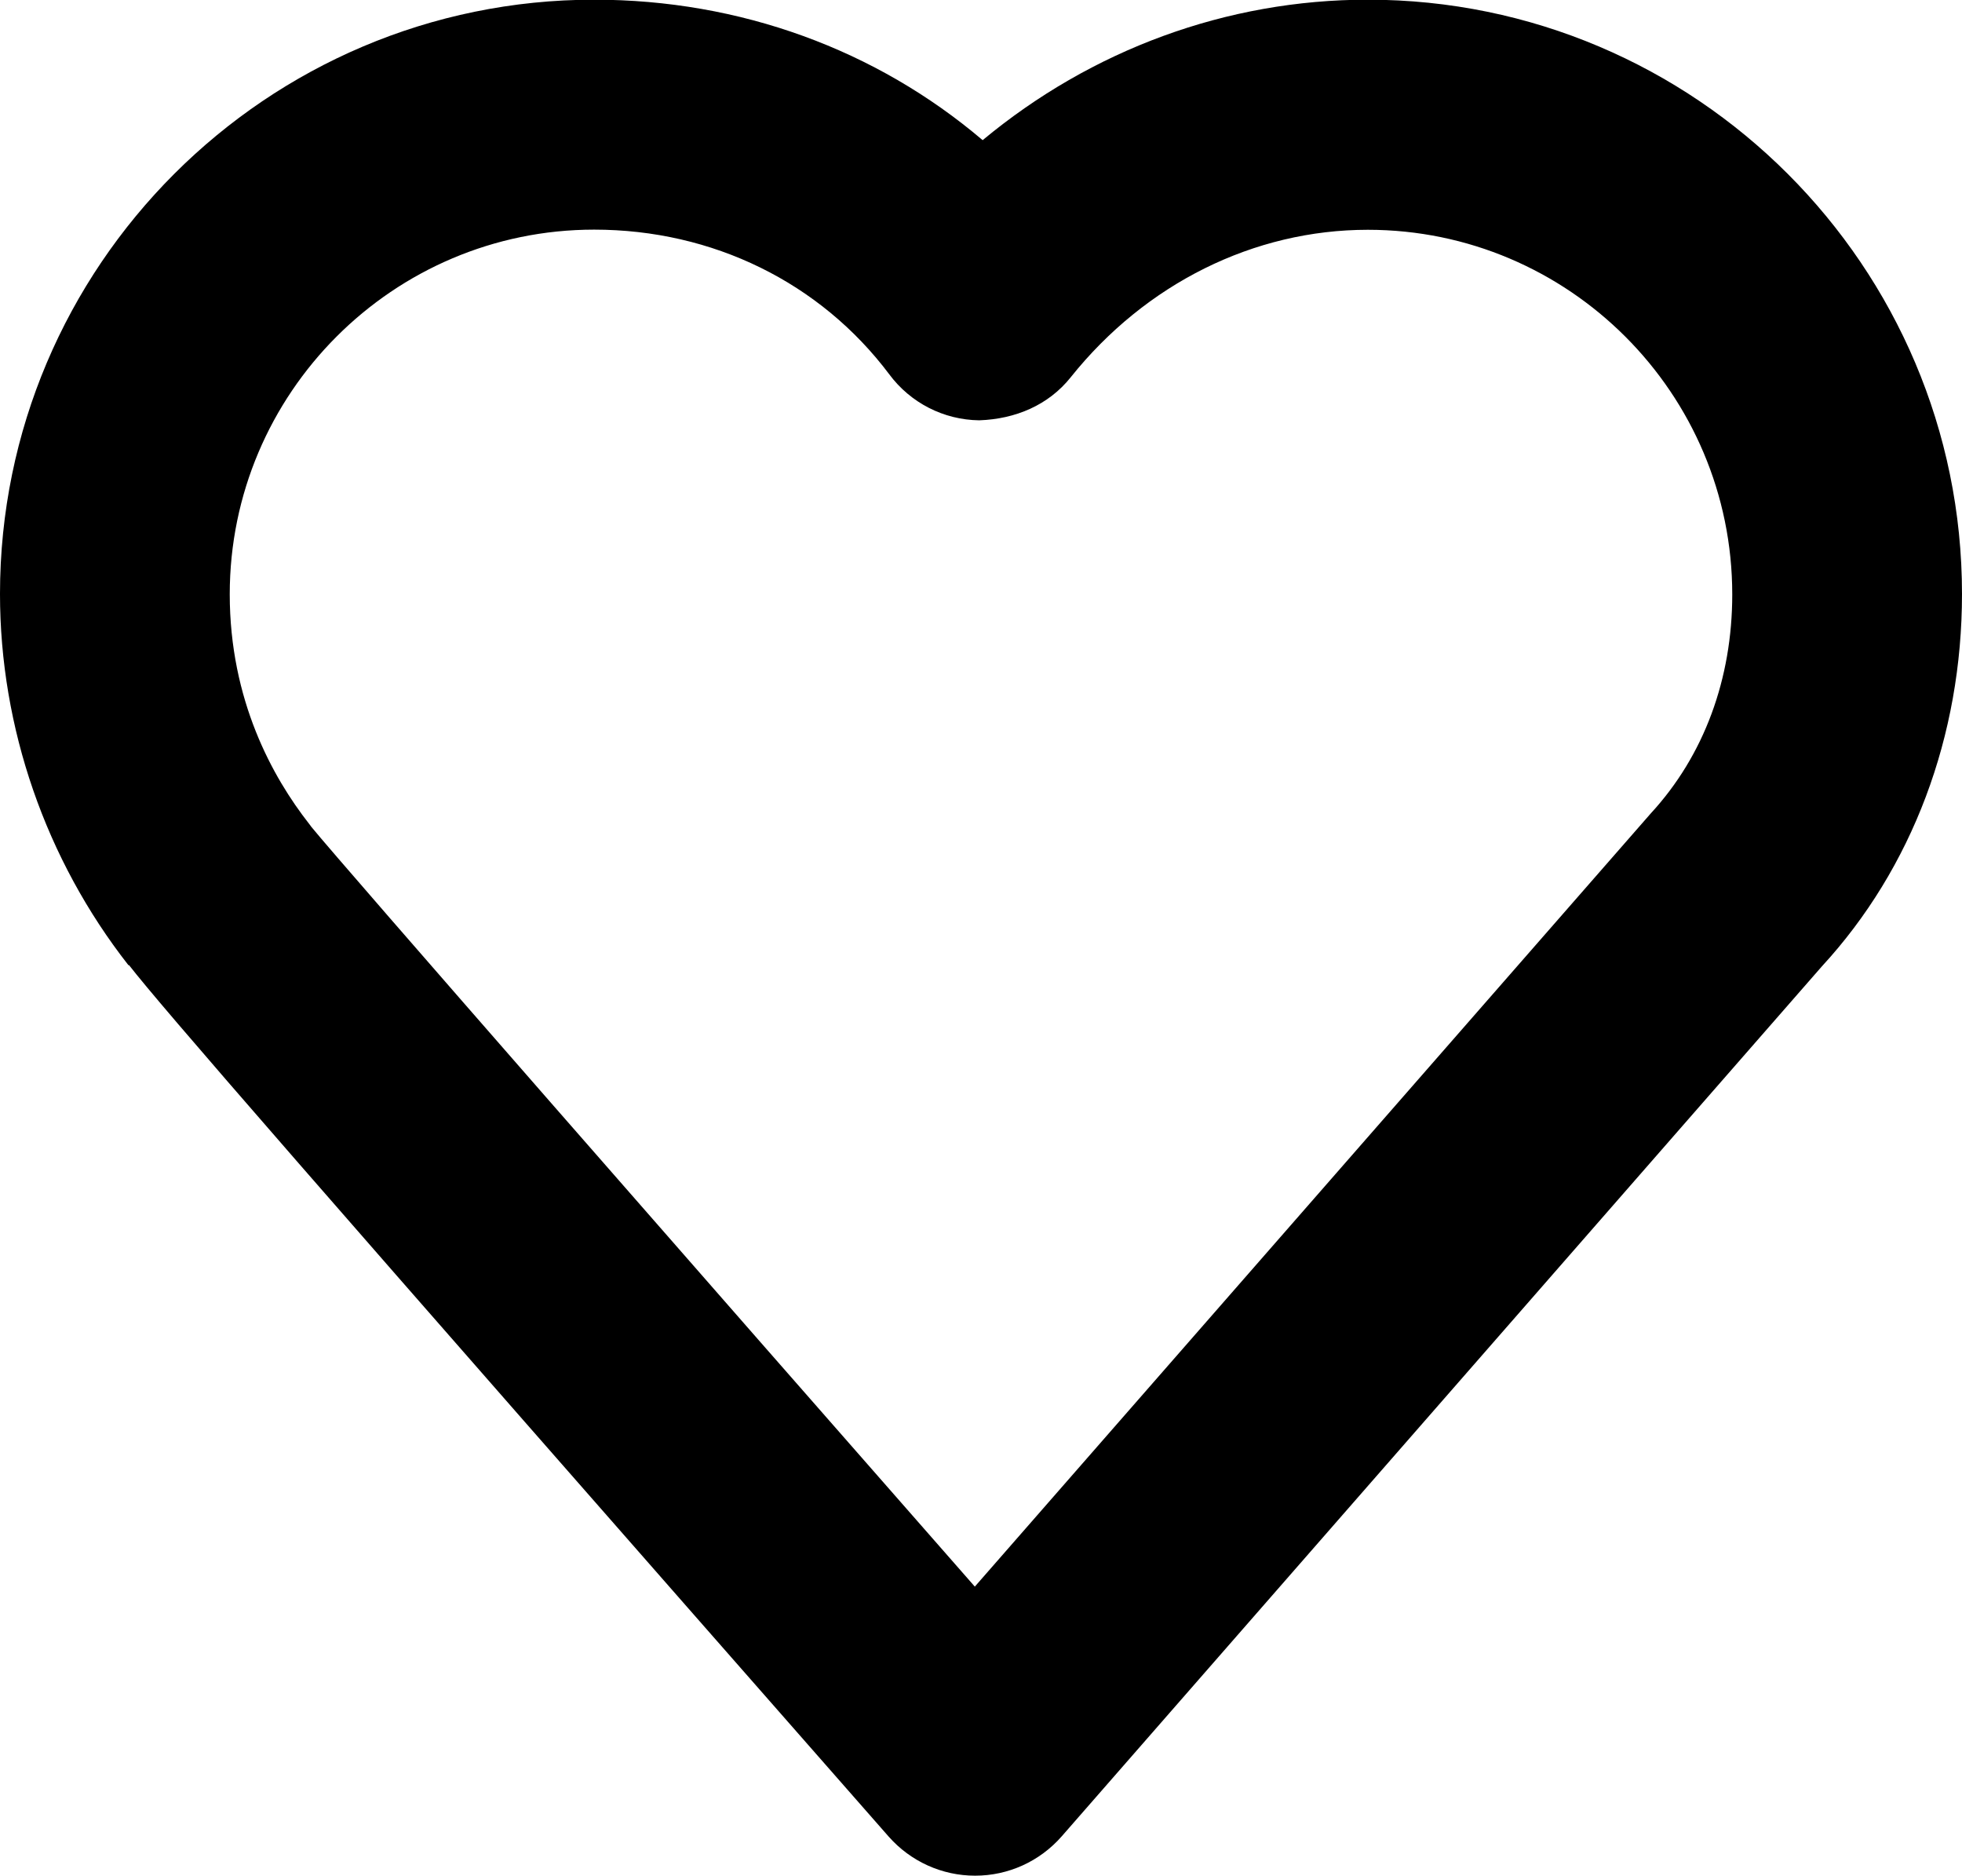
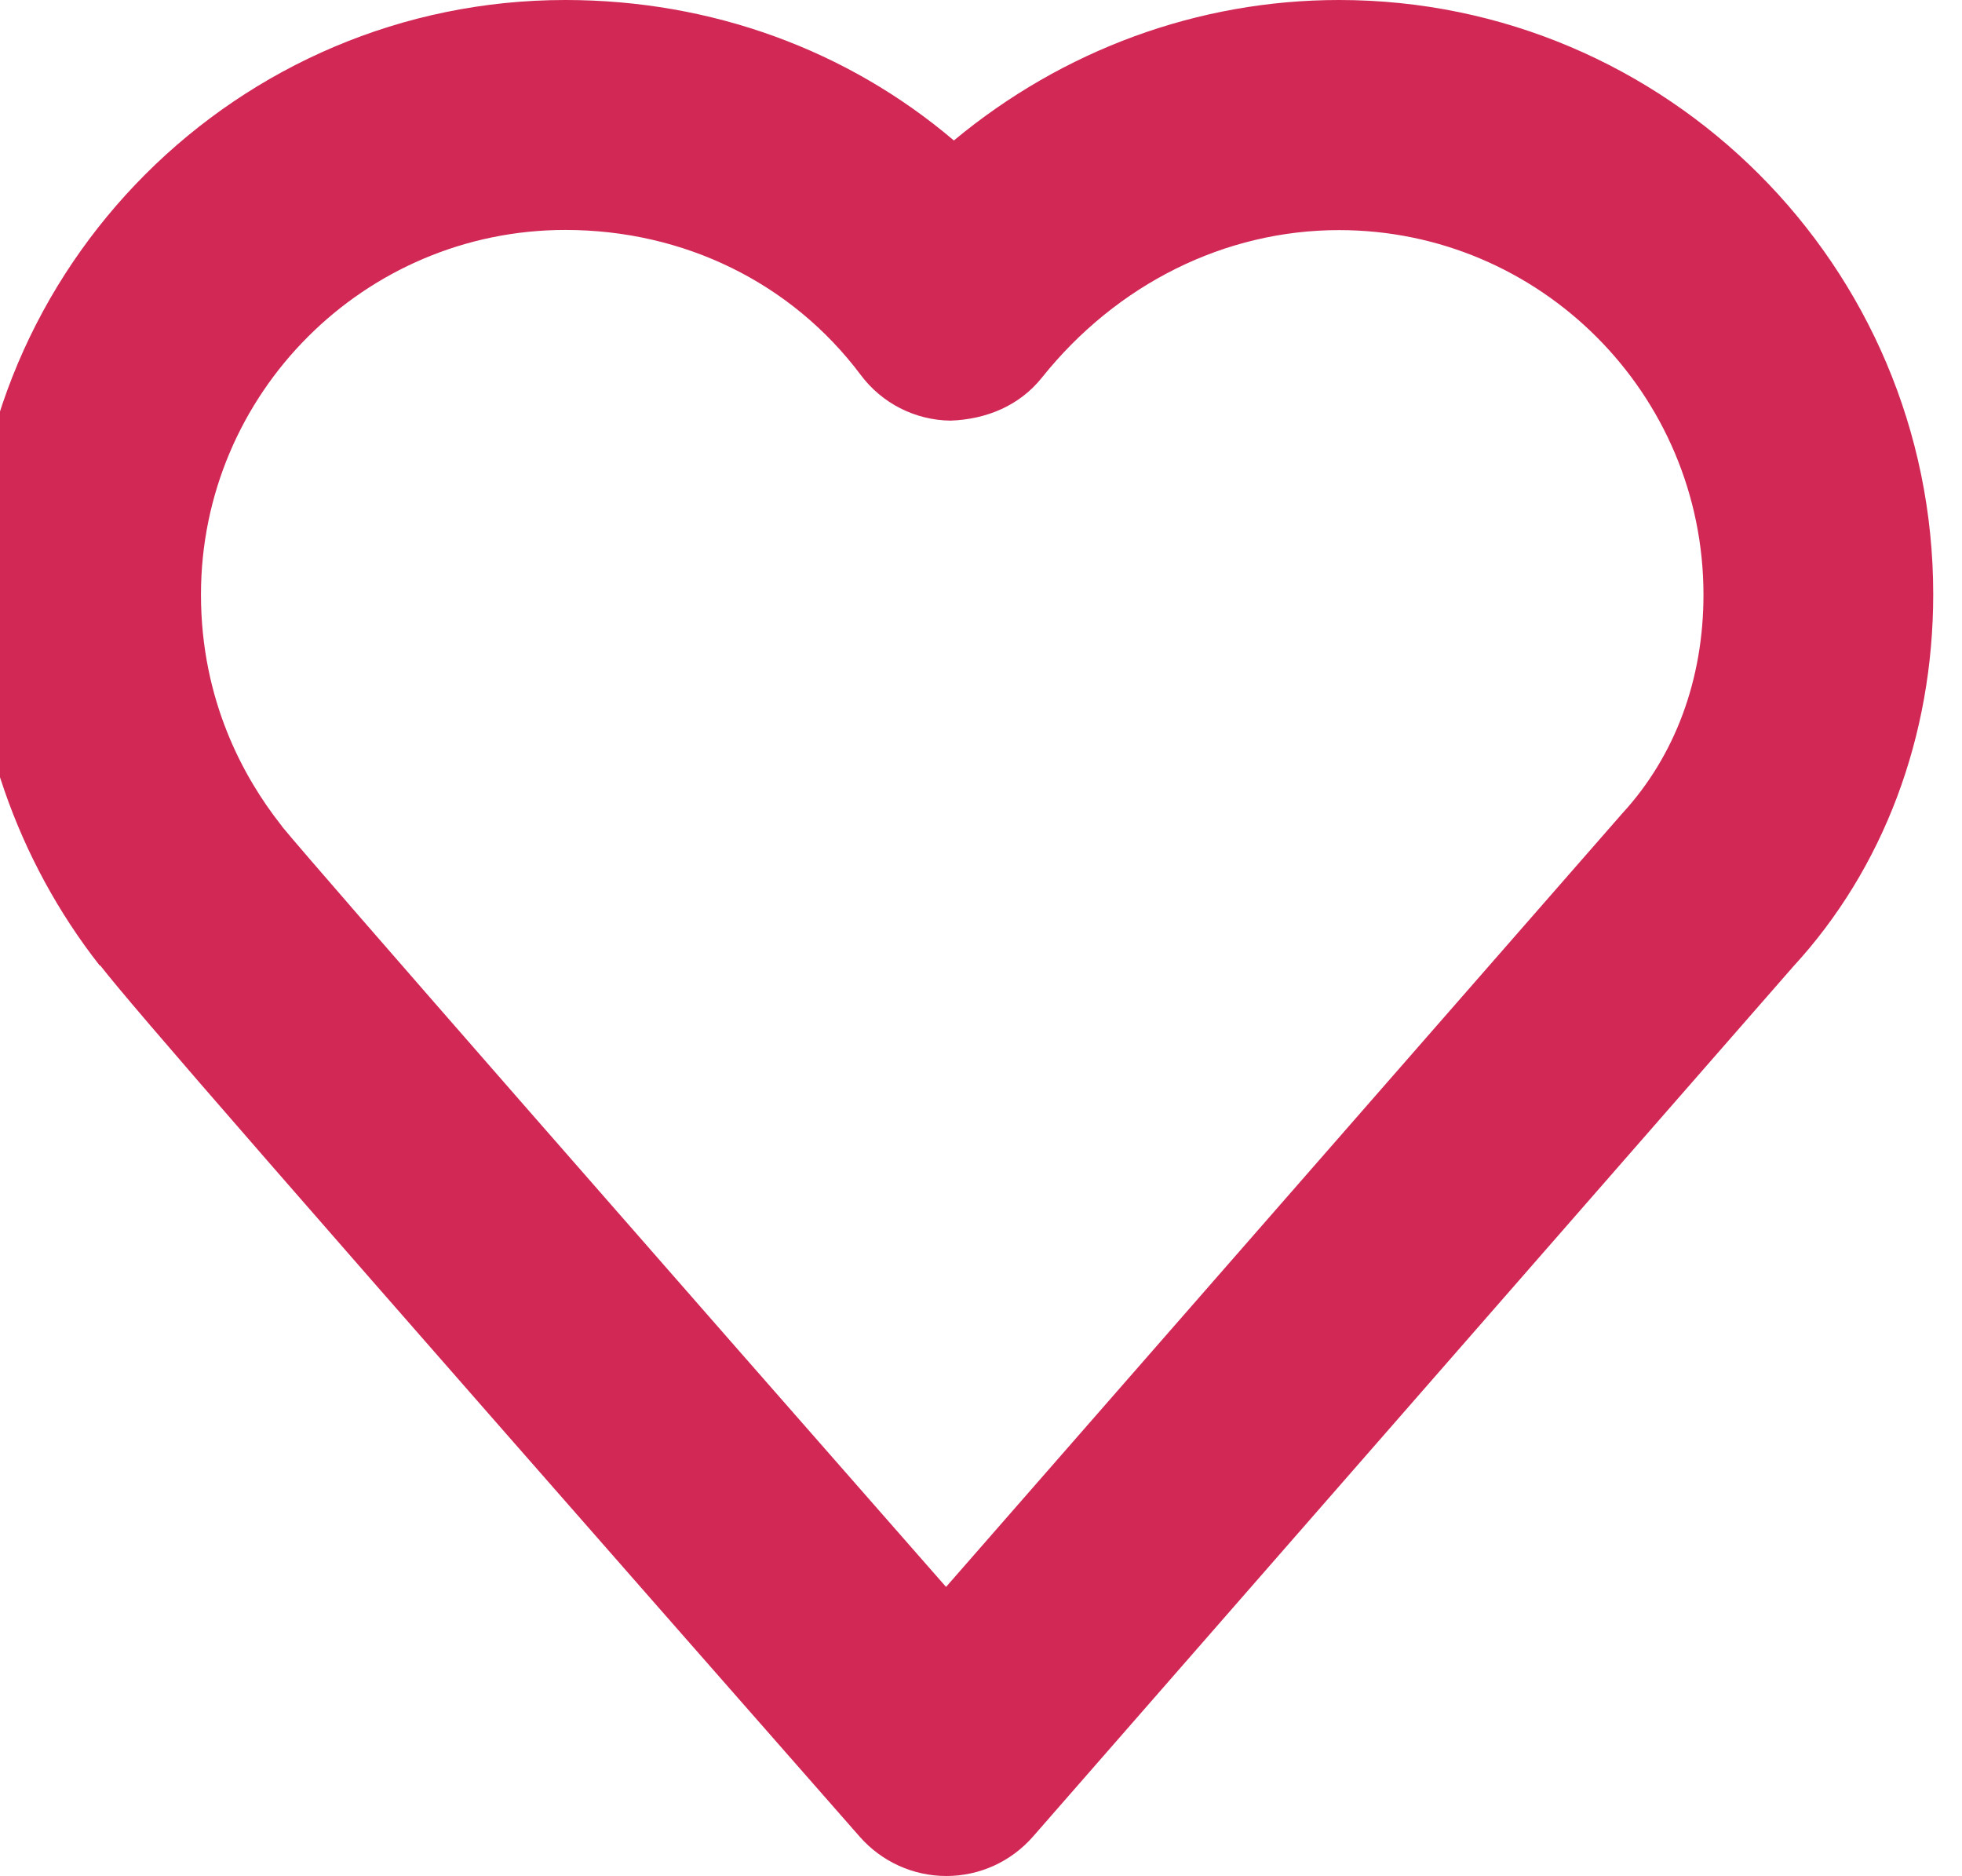
- <svg xmlns="http://www.w3.org/2000/svg" version="1.0" id="Layer_1" x="0px" y="0px" width="12.545px" height="11.99px" viewBox="521.939 473.064 12.545 11.99" enable-background="new 521.939 473.064 12.545 11.99" xml:space="preserve">
+ <svg xmlns="http://www.w3.org/2000/svg" width="12.545" height="11.99">
  <g>
-     <path d="M528.174,485.055c-0.212,0-0.412-0.091-0.552-0.249c-3.798-4.324-4.644-5.298-4.858-5.572l-0.004,0.0 c-0.529-0.675-0.821-1.518-0.821-2.373c0-2.095,1.704-3.799,3.799-3.799c0.934,0,1.804,0.32,2.484,0.898 c0.696-0.578,1.56-0.898,2.463-0.898c2.095,0,3.799,1.704,3.799,3.799c0,0.909-0.318,1.754-0.896,2.381l-4.86,5.561 C528.587,484.964,528.386,485.055,528.174,485.055L528.174,485.055z M523.929,478.349c0.208,0.255,2.471,2.839,4.243,4.858 l4.323-4.944c0.34-0.369,0.52-0.86,0.52-1.399c0-1.285-1.045-2.331-2.33-2.331c-0.729,0-1.421,0.344-1.9,0.943 c-0.142,0.178-0.353,0.267-0.585,0.275c-0.227-0.003-0.439-0.111-0.575-0.294c-0.441-0.587-1.129-0.925-1.887-0.925 c-1.285,0-2.33,1.046-2.33,2.331c0,0.678,0.275,1.171,0.507,1.467C523.919,478.336,523.925,478.342,523.929,478.349z" />
+     <rect fill="none" id="canvas_background" height="402" width="582" y="-1" x="-1" />
+   </g>
+   <g>
+     <g id="svg_1">
+       <path fill="#d22856" id="svg_2" d="m6.051,11.993c-0.212,0 -0.412,-0.091 -0.552,-0.249c-3.798,-4.324 -4.644,-5.298 -4.858,-5.572l-0.004,0c-0.529,-0.675 -0.821,-1.518 -0.821,-2.373c0,-2.095 1.704,-3.799 3.799,-3.799c0.934,0 1.804,0.32 2.484,0.898c0.696,-0.578 1.56,-0.898 2.463,-0.898c2.095,0 3.799,1.704 3.799,3.799c0,0.909 -0.318,1.754 -0.896,2.381l-4.86,5.561c-0.141,0.161 -0.342,0.252 -0.554,0.252l0,0zm-4.245,-6.706c0.208,0.255 2.471,2.839 4.243,4.858l4.323,-4.944c0.34,-0.369 0.52,-0.86 0.52,-1.399c0,-1.285 -1.045,-2.331 -2.33,-2.331c-0.729,0 -1.421,0.344 -1.9,0.943c-0.142,0.178 -0.353,0.267 -0.585,0.275c-0.227,-0.003 -0.439,-0.111 -0.575,-0.294c-0.441,-0.587 -1.129,-0.925 -1.887,-0.925c-1.285,0 -2.33,1.046 -2.33,2.331c0,0.678 0.275,1.171 0.507,1.467c0.004,0.006 0.01,0.012 0.014,0.019z" />
+     </g>
  </g>
</svg>
